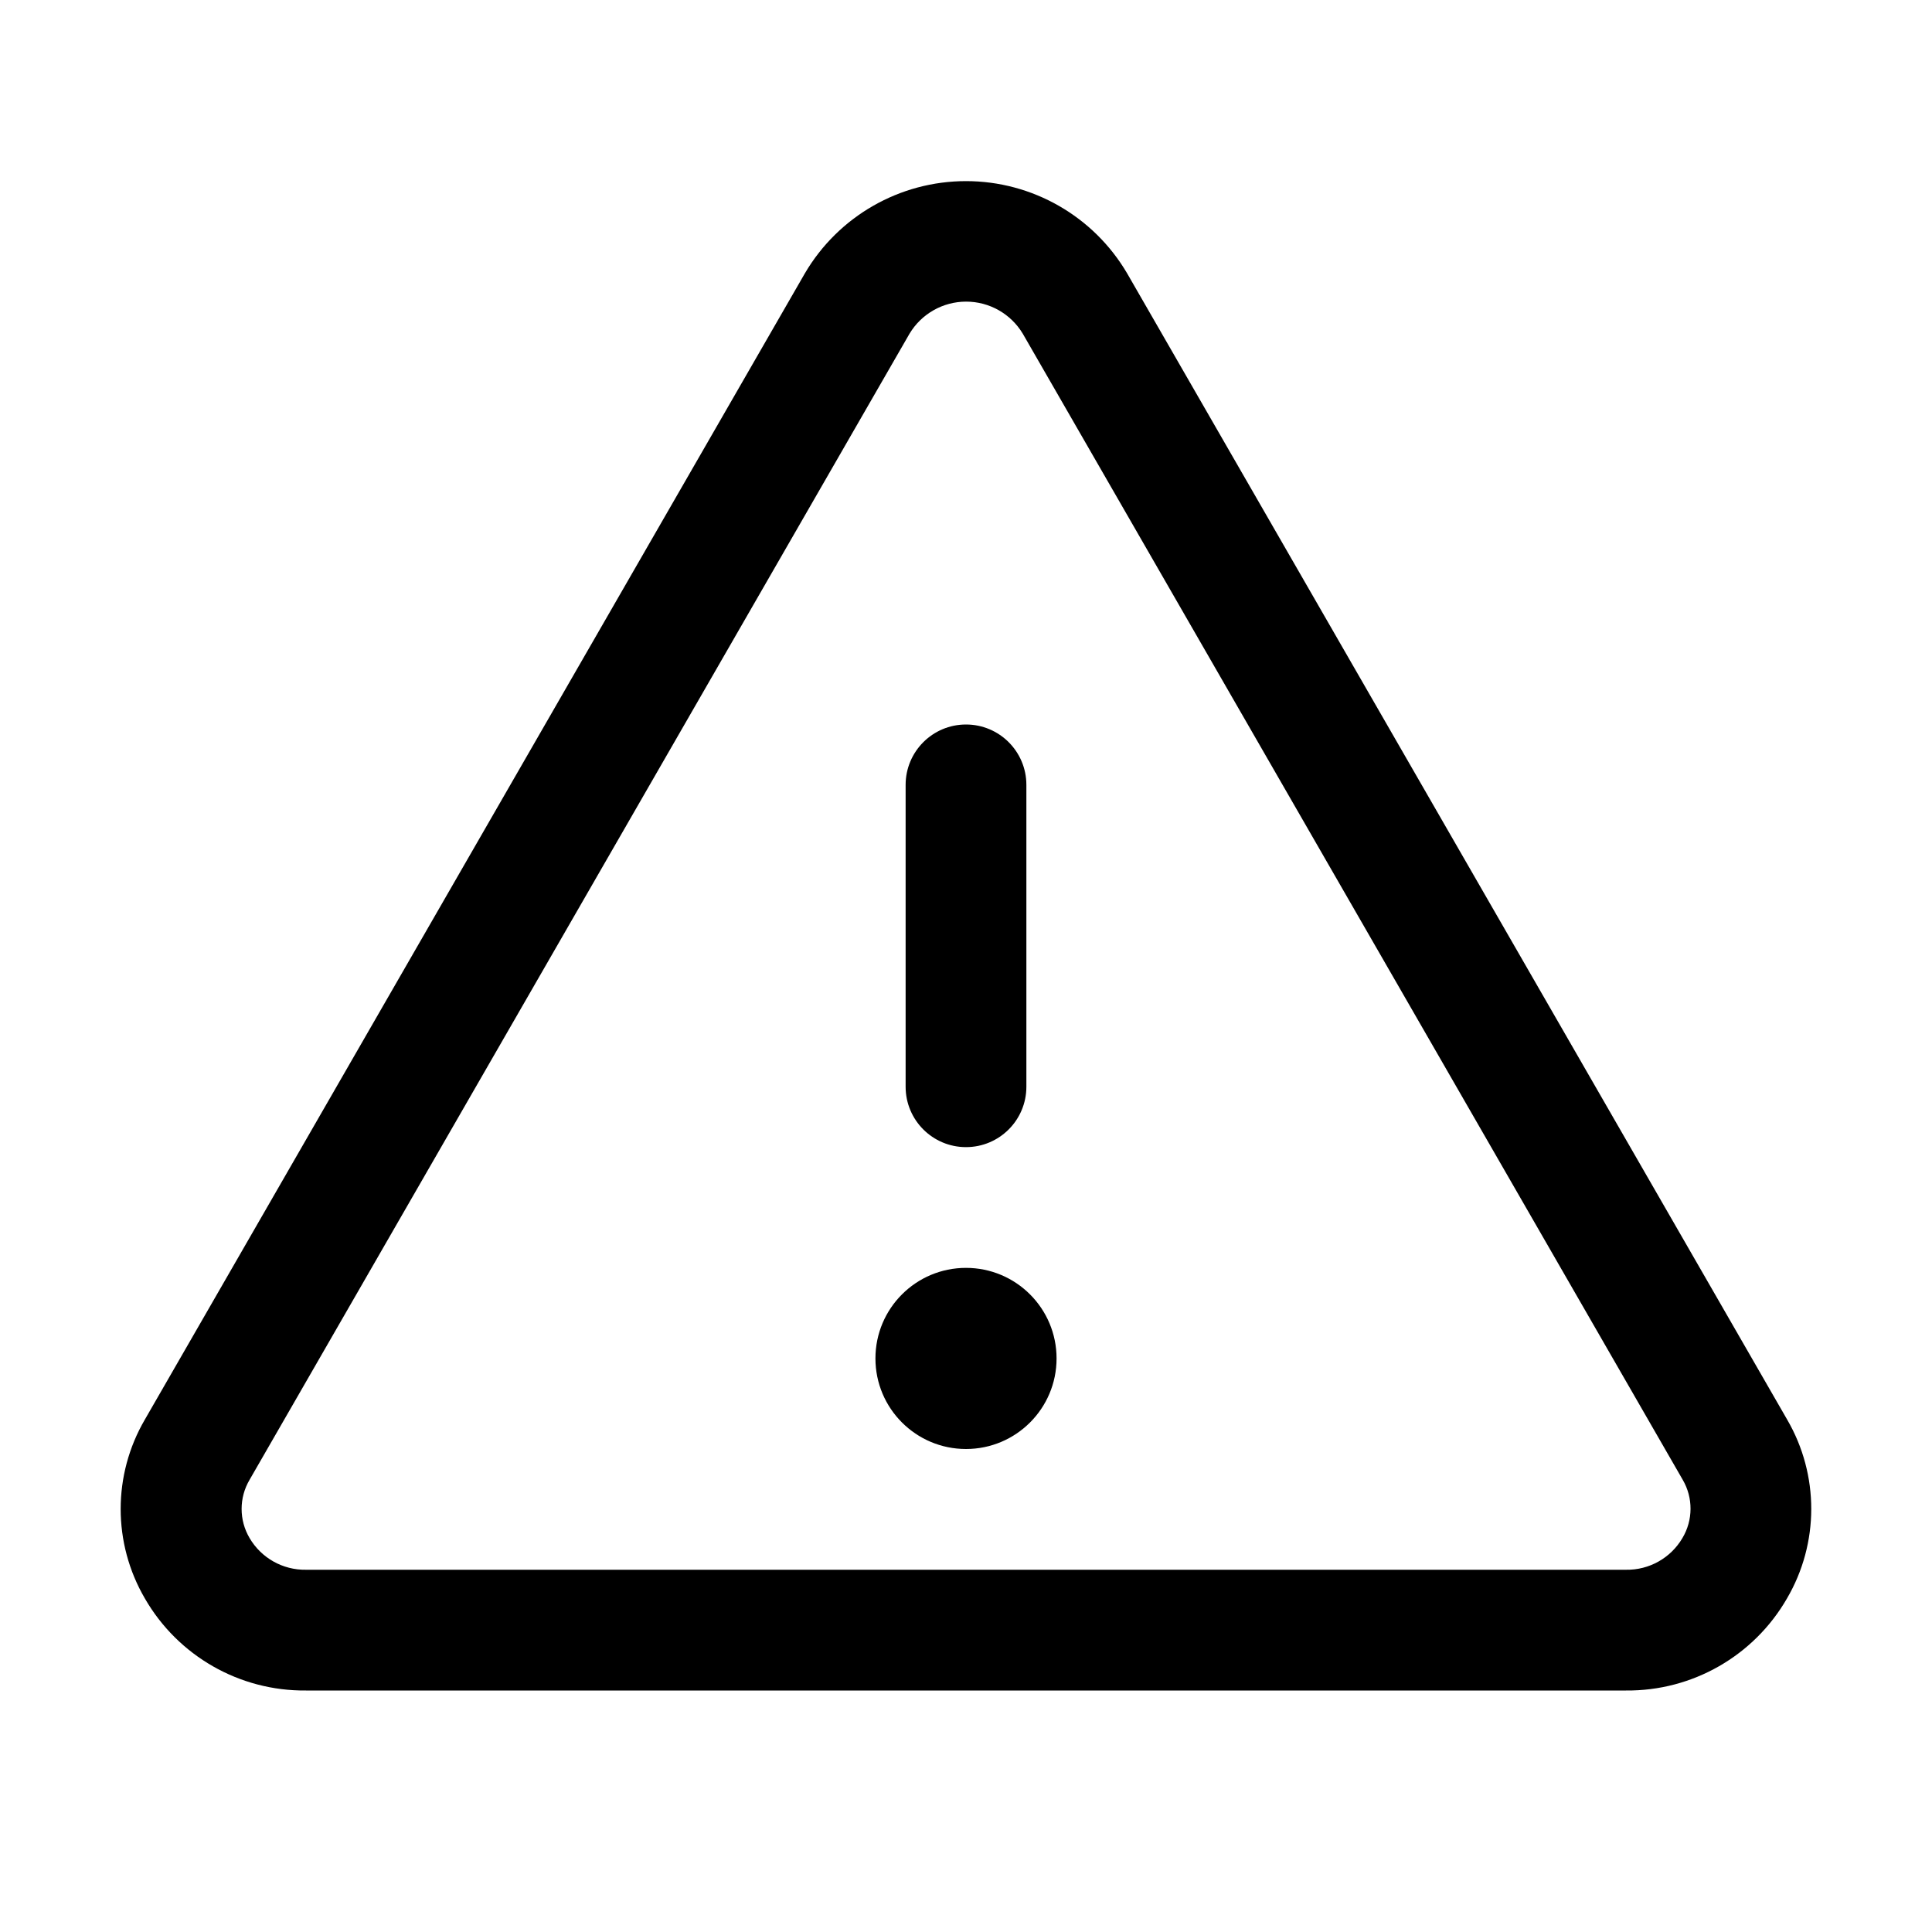
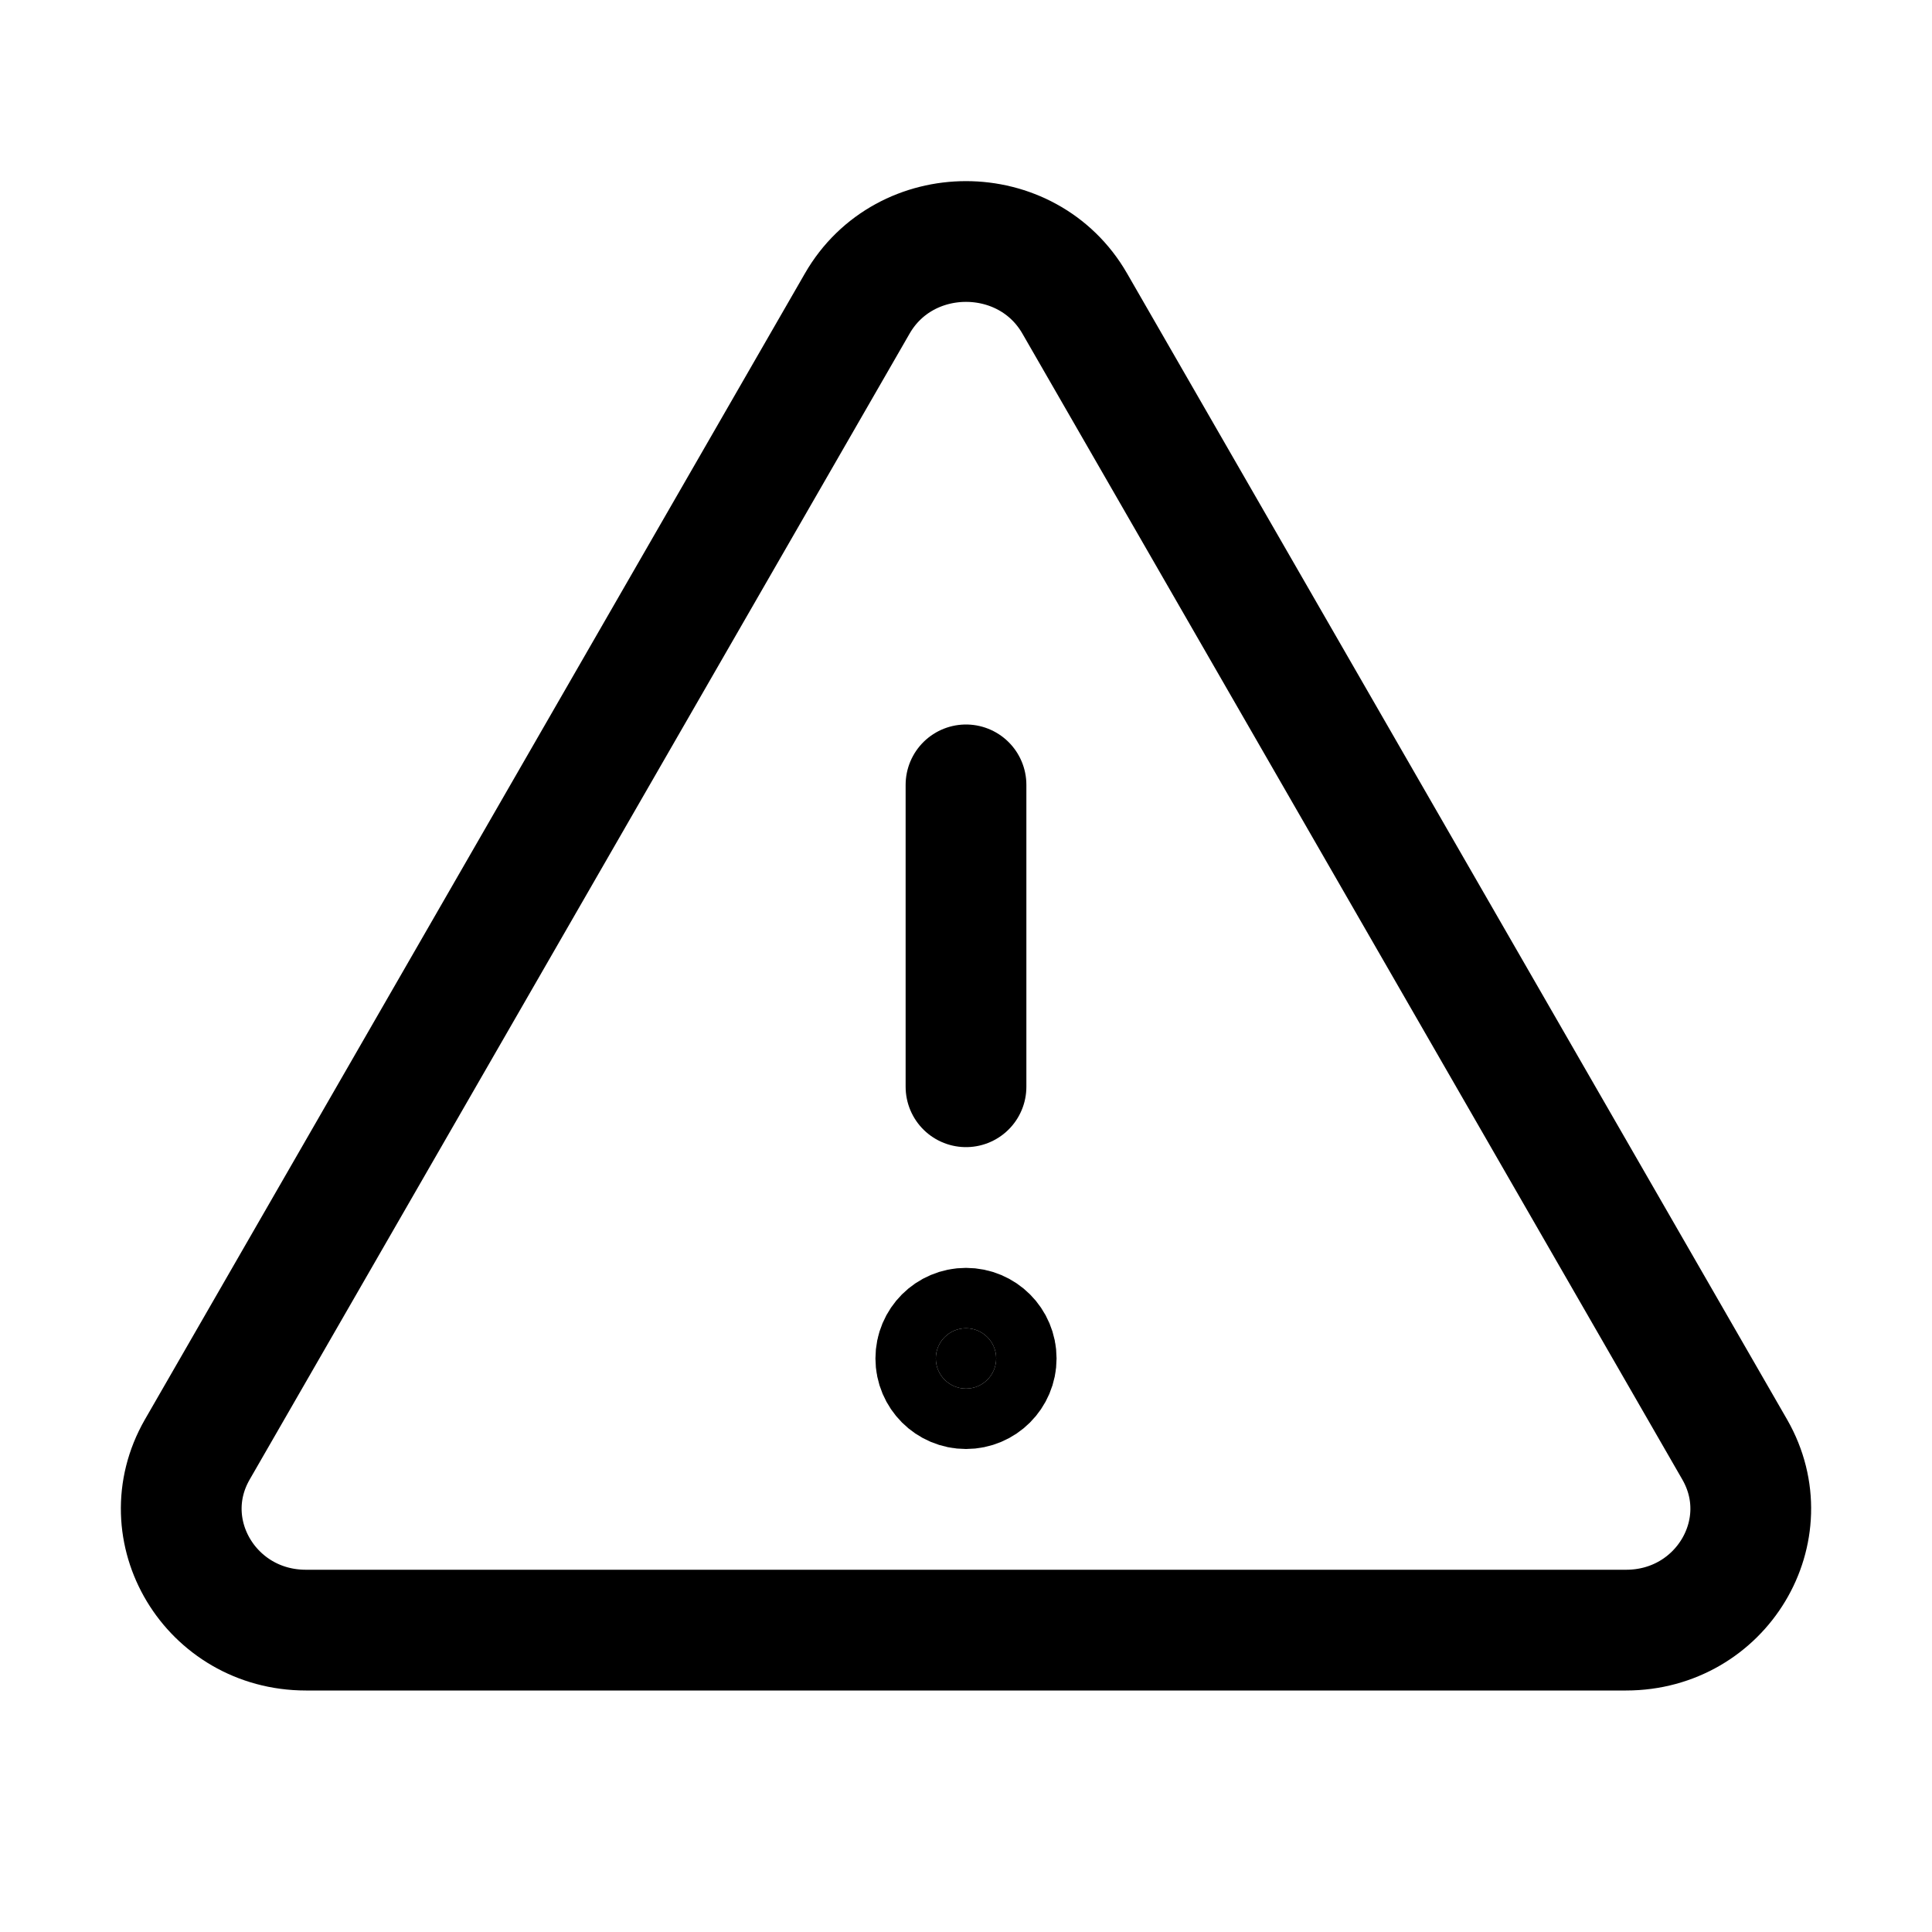
- <svg xmlns="http://www.w3.org/2000/svg" viewBox="0 0 256 256" fill="currentColor">
-   <path d="M236.8,188.09,149.35,36.22h0a24.76,24.76,0,0,0-42.7,0L19.2,188.09a23.51,23.51,0,0,0,0,23.72A24.35,24.35,0,0,0,40.55,224h174.9a24.35,24.35,0,0,0,21.33-12.19A23.51,23.51,0,0,0,236.8,188.09ZM222.93,203.8a8.5,8.5,0,0,1-7.48,4.2H40.55a8.5,8.5,0,0,1-7.48-4.2,7.59,7.59,0,0,1,0-7.72L120.52,44.21a8.75,8.75,0,0,1,15,0l87.45,151.87A7.59,7.59,0,0,1,222.93,203.8ZM120,144V104a8,8,0,0,1,16,0v40a8,8,0,0,1-16,0Zm20,36a12,12,0,1,1-12-12A12,12,0,0,1,140,180Z" />
+ <svg xmlns="http://www.w3.org/2000/svg" viewBox="0 0 256 256">
+   <rect width="256" height="256" fill="none" />
+   <path d="M142.41,40.22l87.46,151.87C236,202.79,228.08,216,215.46,216H40.54C27.92,216,20,202.79,26.13,192.09L113.59,40.22C119.89,29.26,136.11,29.26,142.41,40.22Z" fill="none" stroke="currentColor" stroke-linecap="round" stroke-linejoin="round" stroke-width="16" />
+   <line x1="128" y1="144" x2="128" y2="104" fill="none" stroke="currentColor" stroke-linecap="round" stroke-linejoin="round" stroke-width="16" />
+   <circle cx="128" cy="180" r="4" stroke="currentColor" stroke-width="16" />
</svg>
